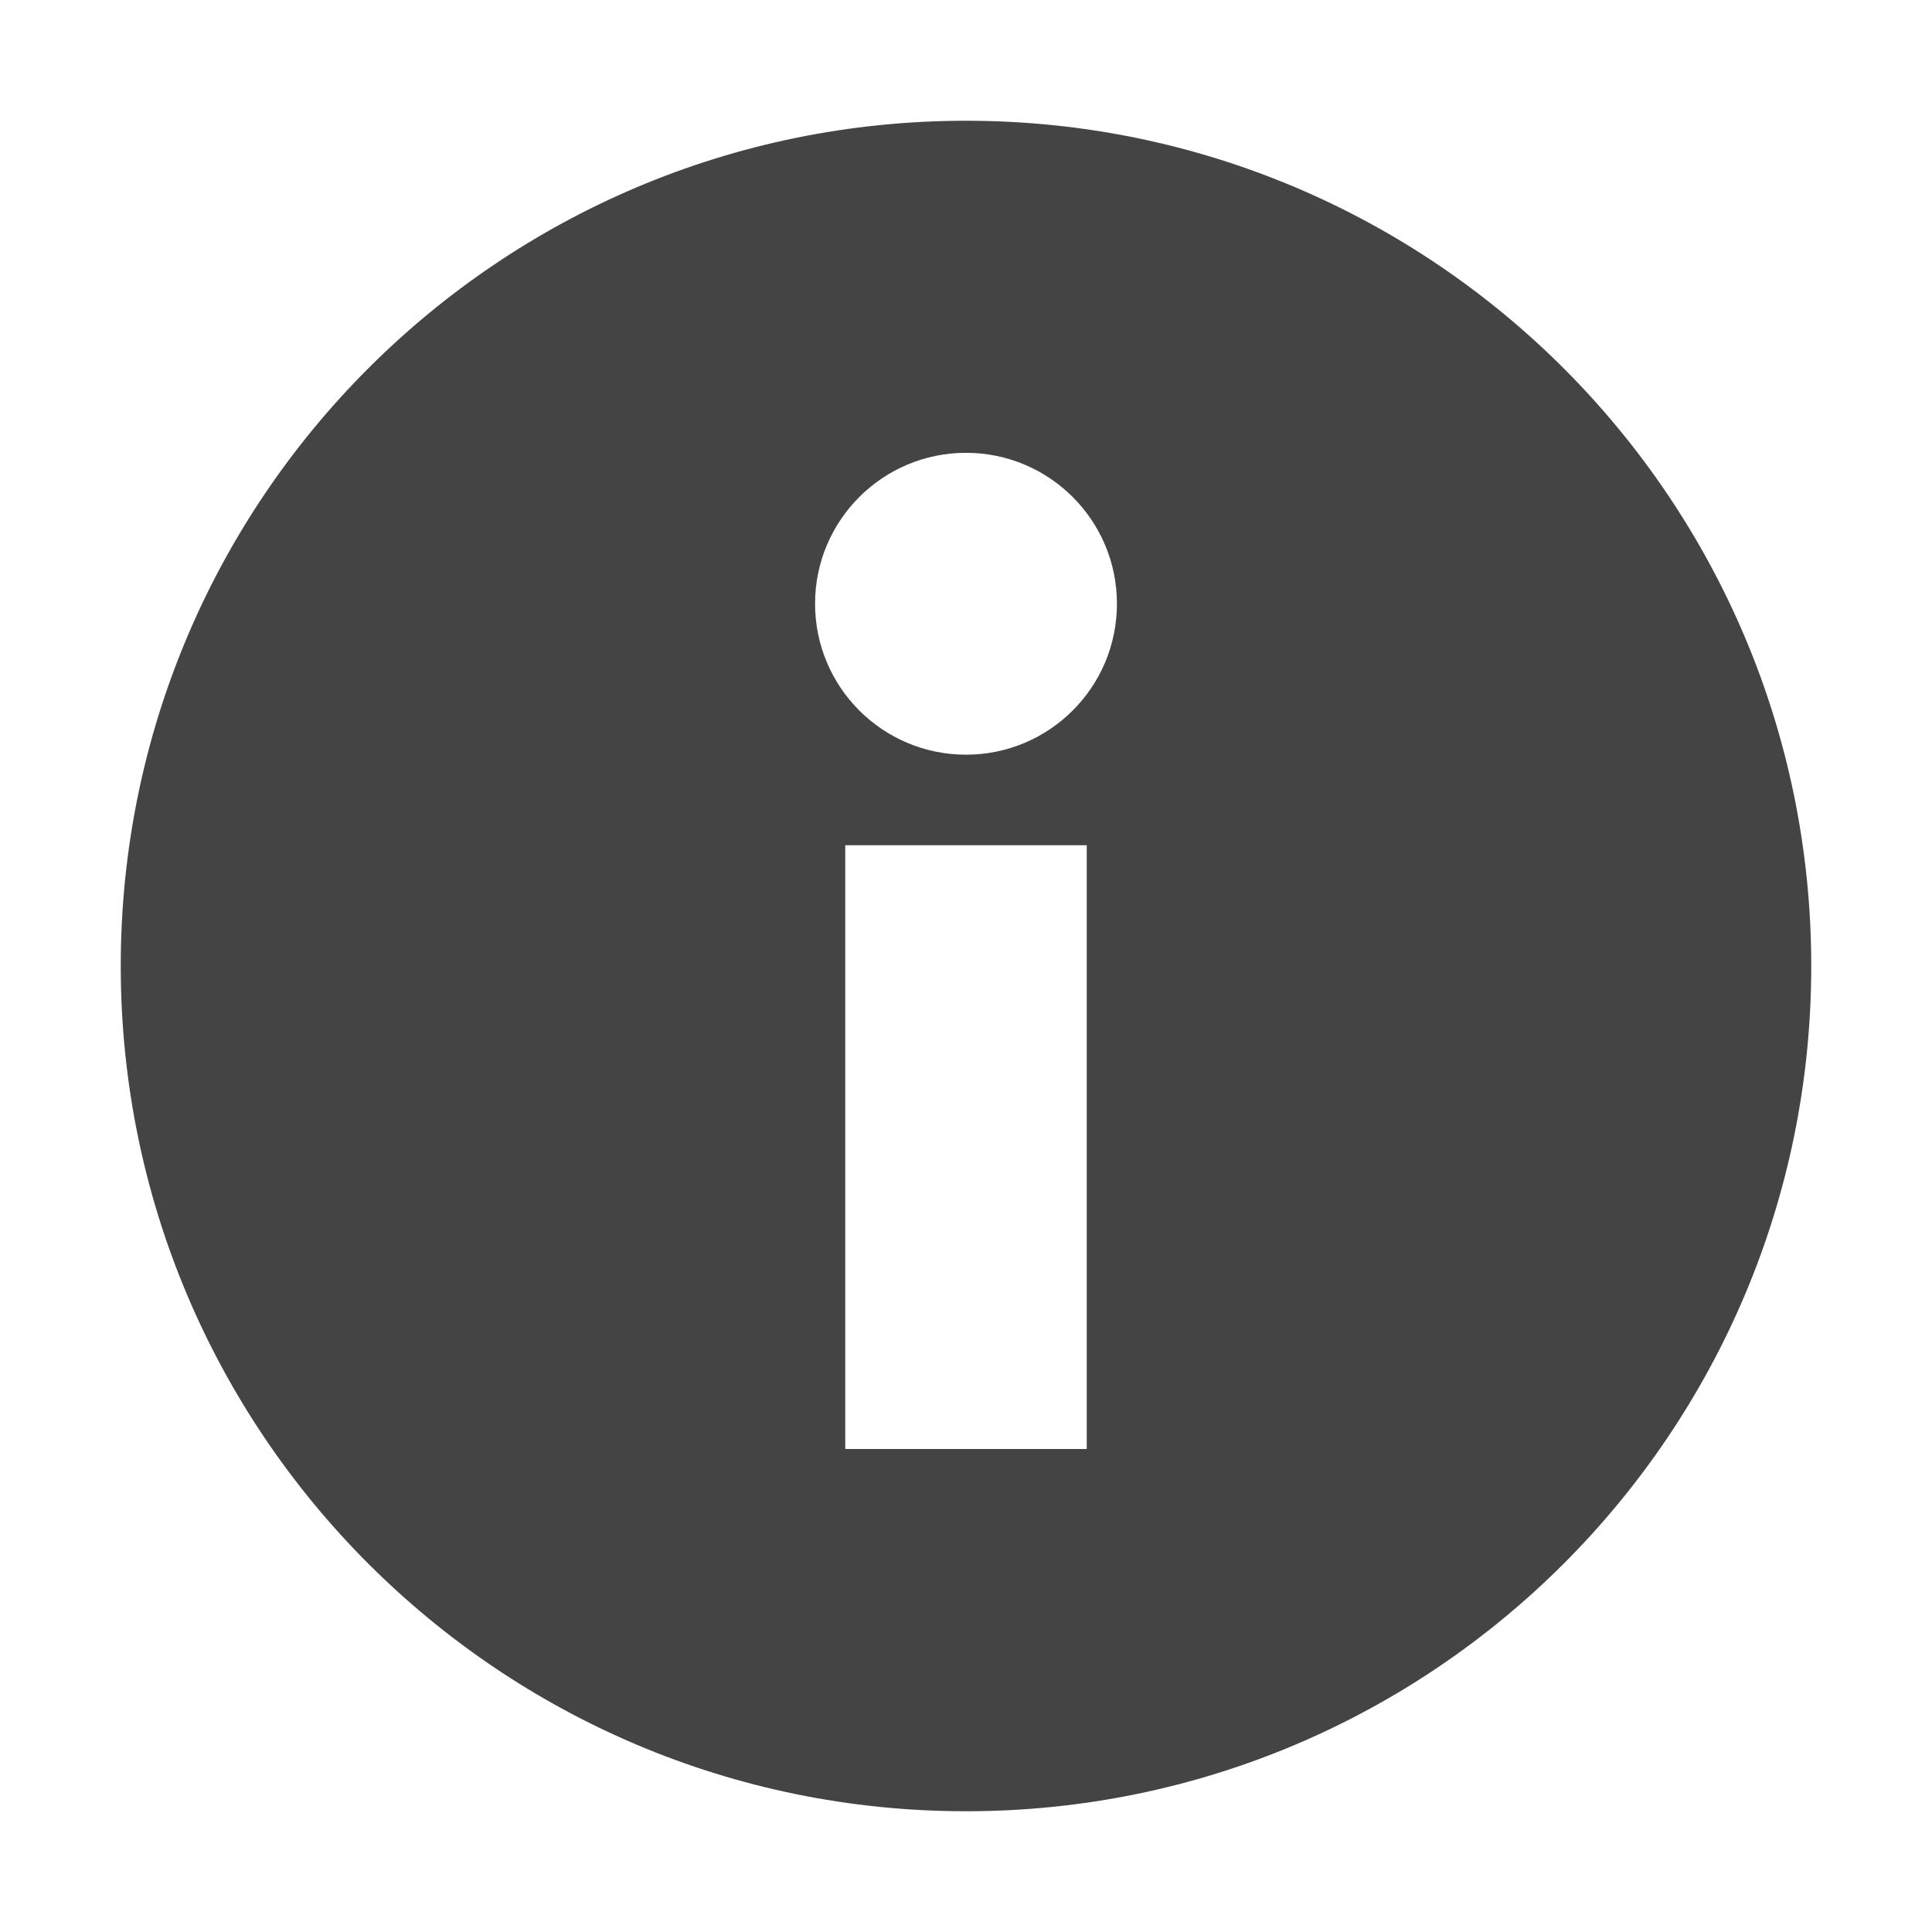
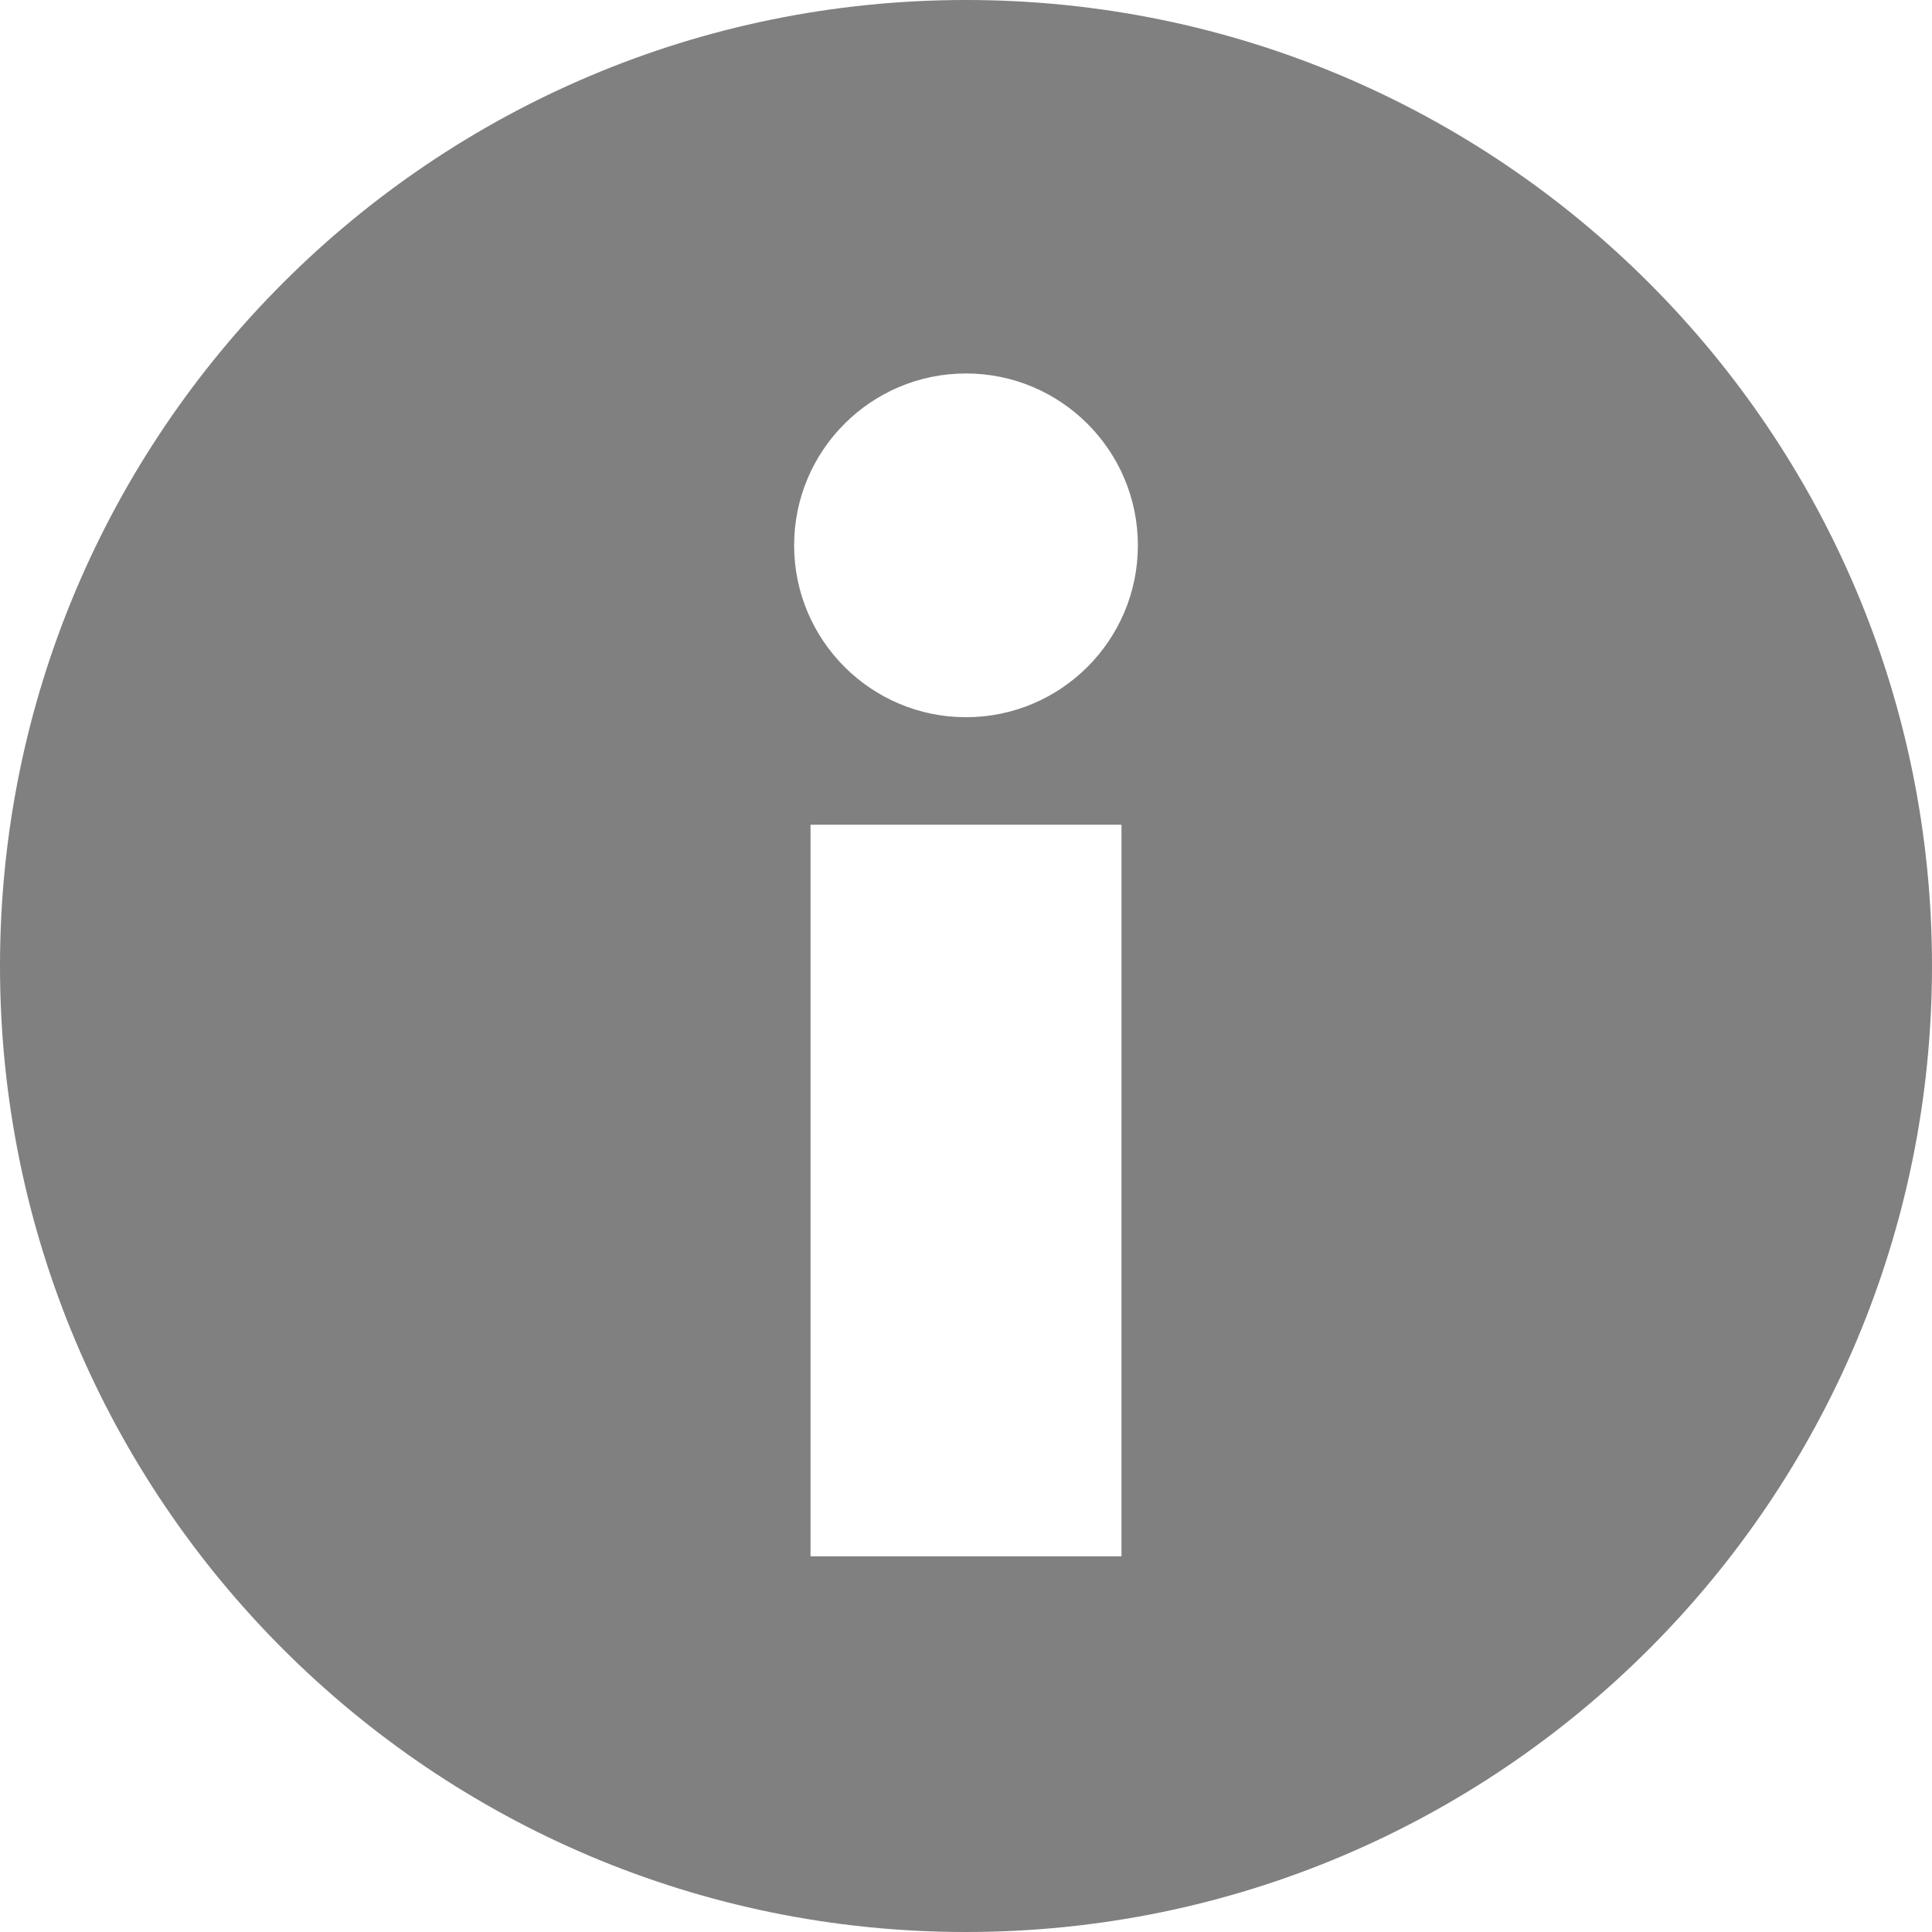
- <svg xmlns="http://www.w3.org/2000/svg" width="48" height="48" version="1.1" id="svg9">
-   <defs id="defs3">
-     <style id="current-color-scheme" type="text/css">
-    .ColorScheme-Text { color:#444444; } .ColorScheme-Highlight { color:#4285f4; } .ColorScheme-NeutralText { color:#ff9800; } .ColorScheme-PositiveText { color:#4caf50; } .ColorScheme-NegativeText { color:#f44336; }
-   </style>
-   </defs>
-   <g transform="scale(3)" id="g7">
-     <path style="fill:currentColor" class="ColorScheme-Text" d="M 8,1 A 7,7 0 0 0 1,8 7,7 0 0 0 8,15 7,7 0 0 0 15,8 7,7 0 0 0 8,1 Z M 8,3.75 A 1.25,1.25 0 0 1 9.25,5 1.25,1.25 0 0 1 8,6.25 1.25,1.25 0 0 1 6.75,5 1.25,1.25 0 0 1 8,3.75 Z M 7,7 h 2 v 5 H 7 Z" id="path5" />
-   </g>
+ <svg xmlns="http://www.w3.org/2000/svg" width="128" height="128" viewBox="0 0 128 128" version="1.1" id="svg4">
+   <defs id="defs8" />
+   <path d="M 64,128 C 99.344,128 128,99.344 128,64 128,28.656 99.344,0 64,0 28.656,0 0,28.656 0,64 0,99.344 28.656,128 64,128 Z M 74.301,103.111 H 53.699 V 54.639 h 20.603 z M 64,24.743 c 6.286,0 11.387,5.102 11.387,11.387 0,6.286 -5.102,11.387 -11.387,11.387 -6.286,0 -11.387,-5.102 -11.387,-11.387 0,-6.286 5.102,-11.387 11.387,-11.387 z" id="path2" style="fill:#808080;fill-opacity:1;stroke-width:5.333" />
</svg>
